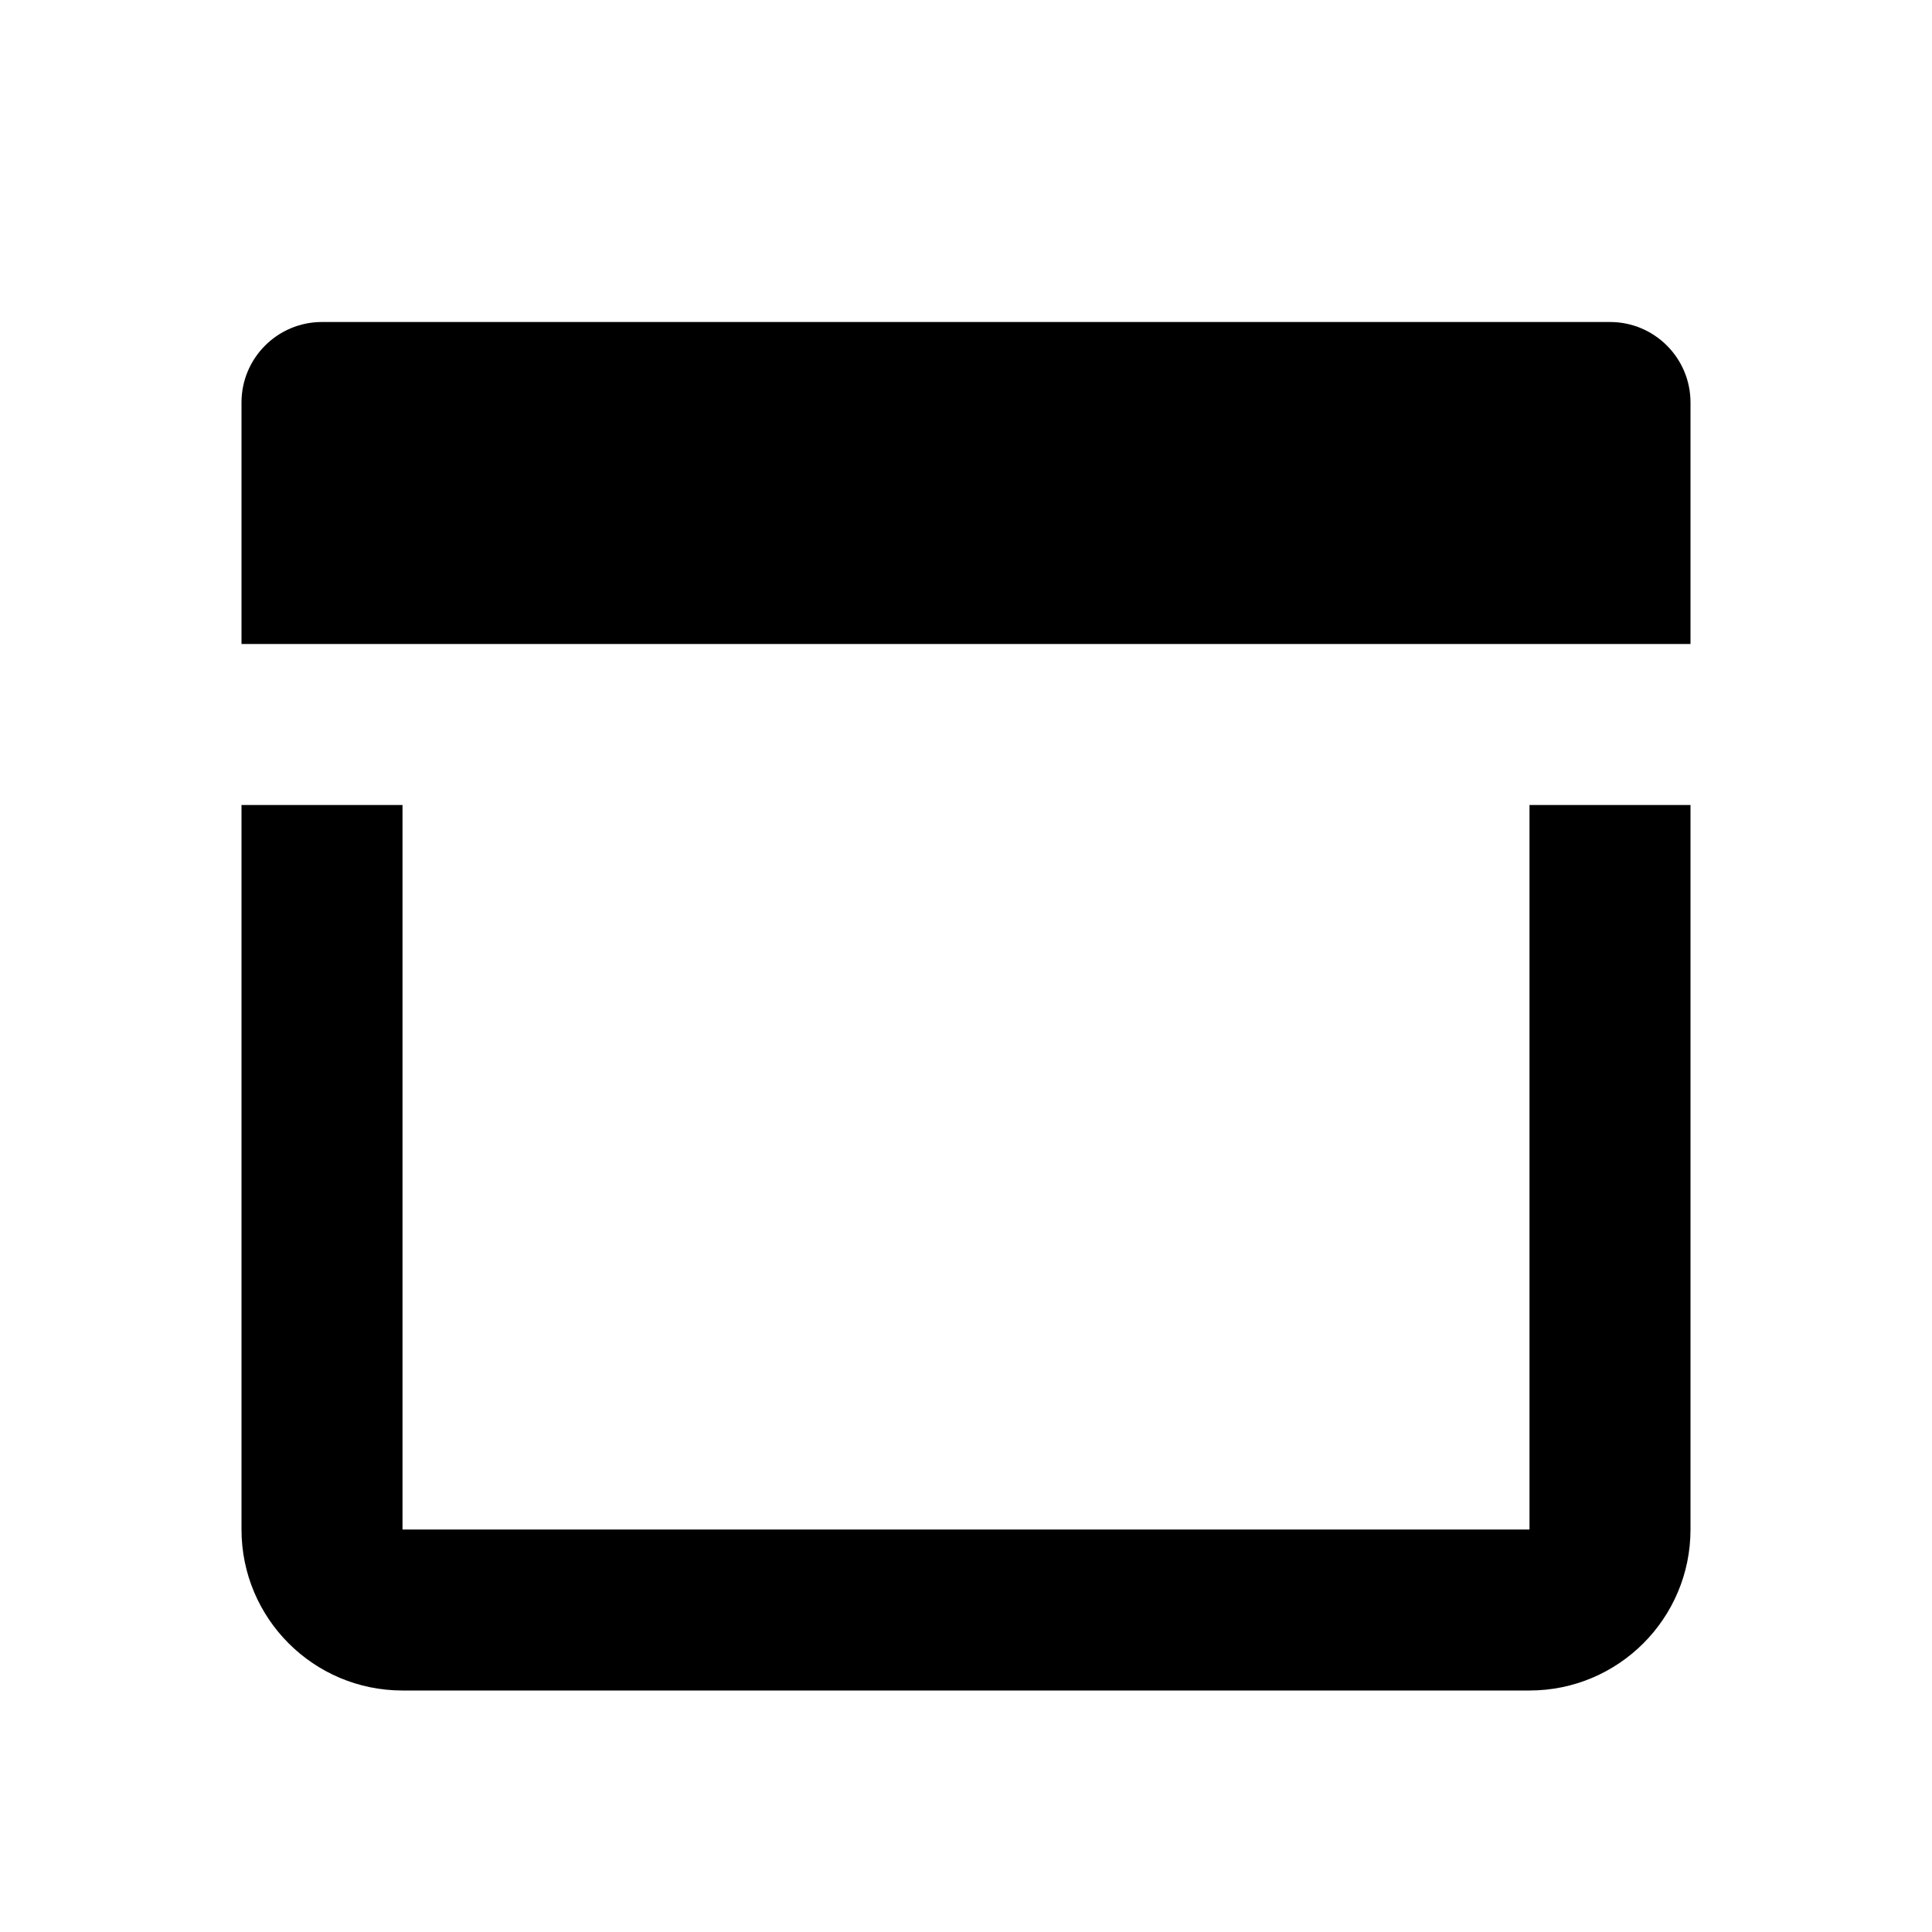
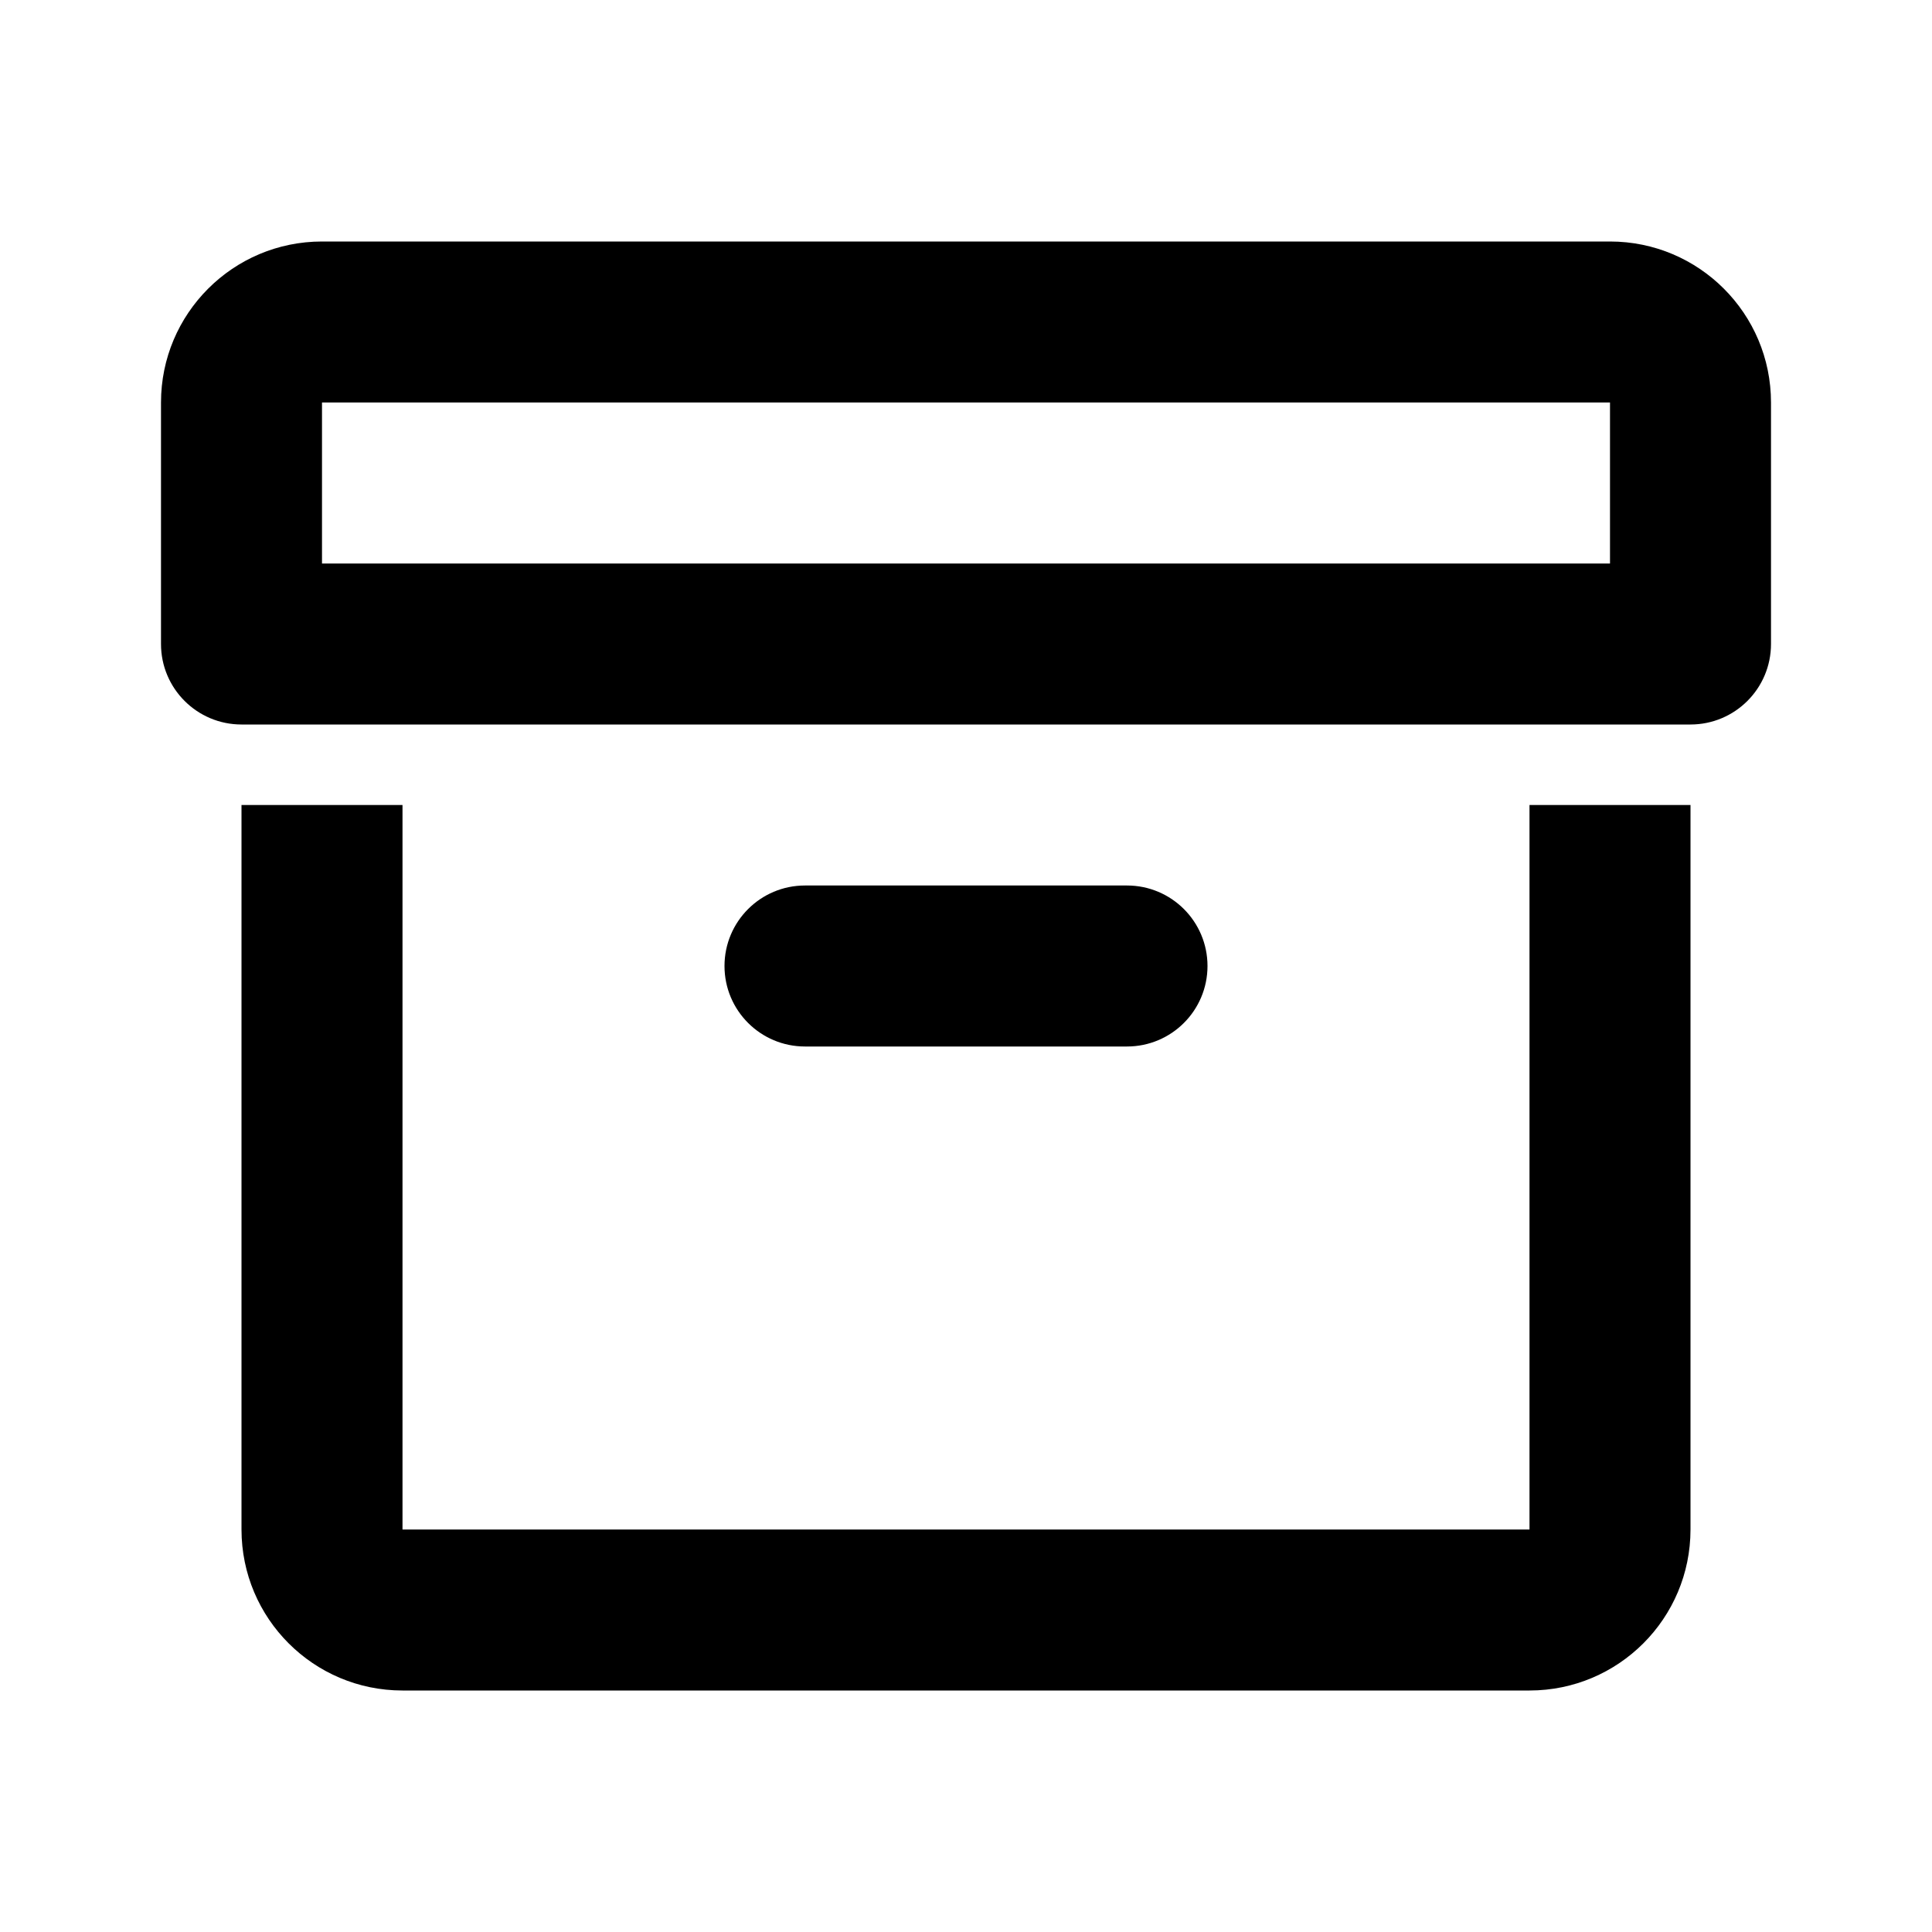
<svg xmlns="http://www.w3.org/2000/svg" width="24" height="24" viewBox="0 0 24 24" fill="currentColor">
-   <path d="M19 10v9h2v-9h-2zm0 9H5v2h14v-2zM5 19v-9H3v9h2zm0 0H3a2 2 0 0 0 2 2v-2zm14 0v2a2 2 0 0 0 2-2h-2z" />
-   <path d="M3 5a1 1 0 0 1 1-1h16a1 1 0 0 1 1 1v3H3V5zM10 12h4" />
+   <path fill-rule="evenodd" clip-rule="evenodd" d="M2 5a2 2 0 0 1 2-2h16a2 2 0 0 1 2 2v3a1 1 0 0 1-1 1H3a1 1 0 0 1-1-1V5zm18 0H4v2h16V5z" />
+   <path d="M5 10v9h14v-9h2v9a2 2 0 0 1-2 2H5a2 2 0 0 1-2-2v-9h2z" />
+   <path d="M10 11a1 1 0 1 0 0 2h4a1 1 0 1 0 0-2h-4z" />
</svg>
